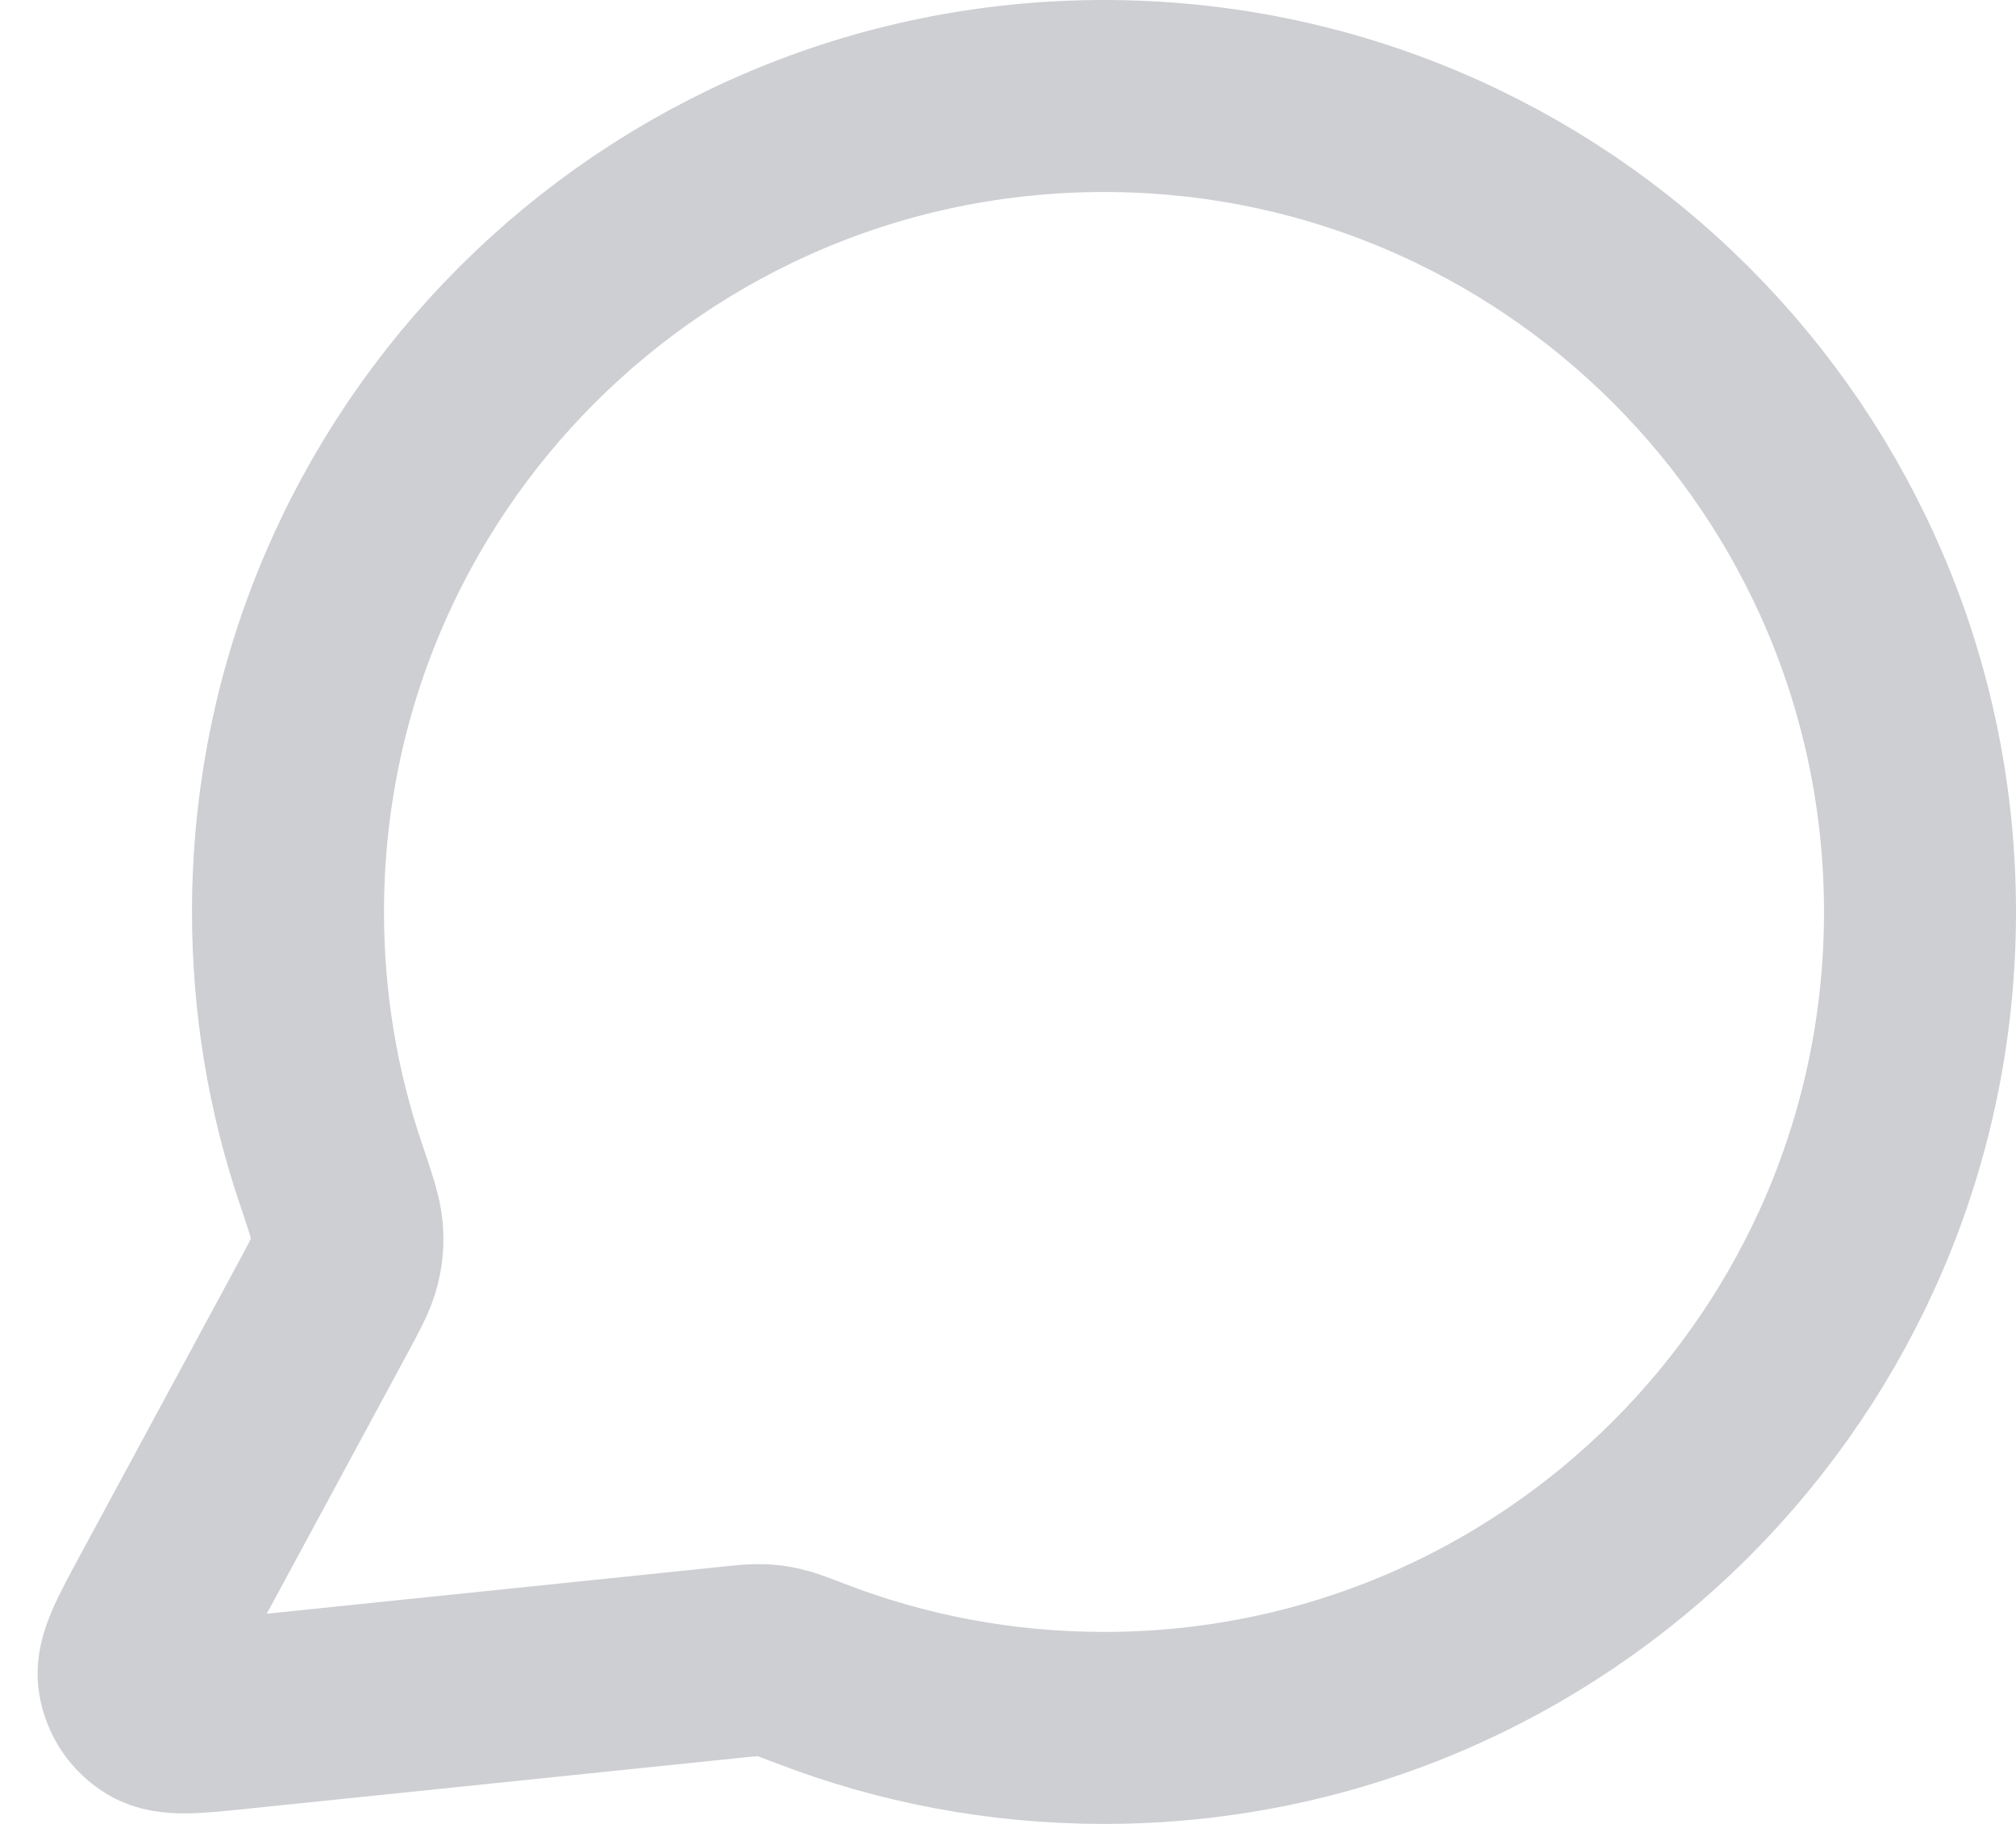
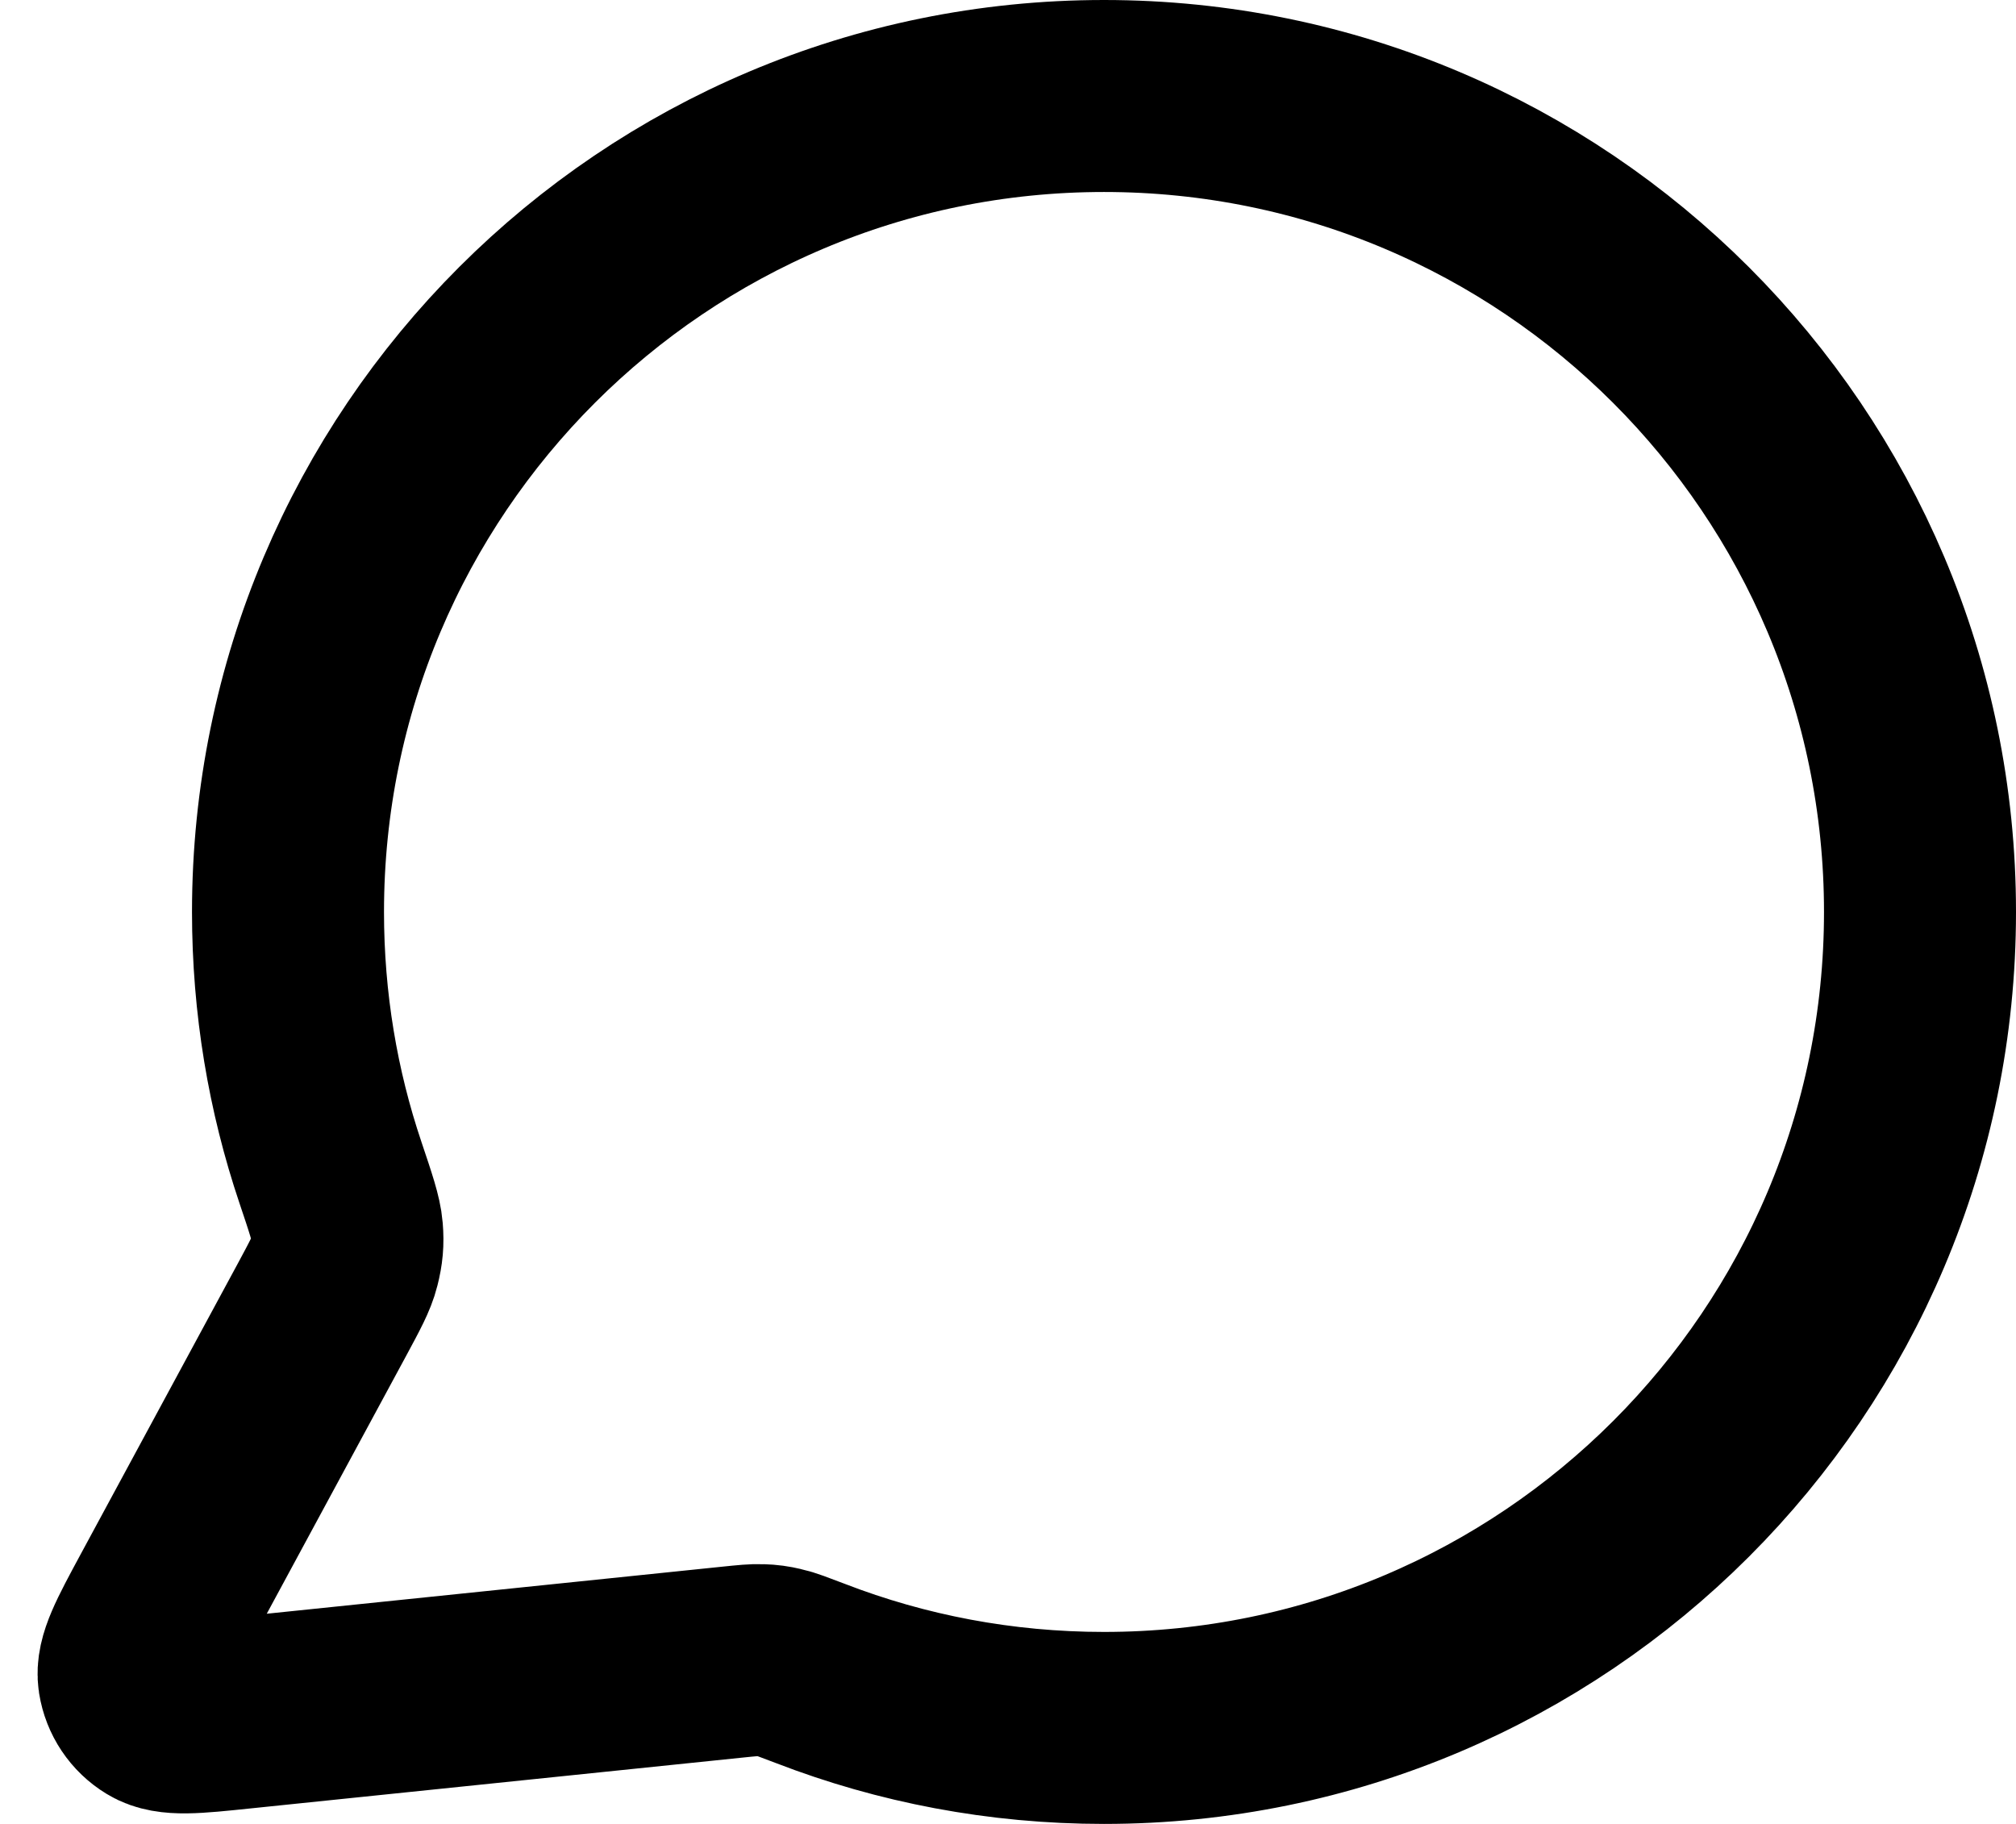
<svg xmlns="http://www.w3.org/2000/svg" width="21" height="19" viewBox="0 0 21 19" fill="none">
-   <path d="M20 9.5C20 14.194 16.194 18 11.5 18C10.423 18 9.393 17.8 8.445 17.434C8.271 17.368 8.185 17.334 8.116 17.319C8.048 17.303 7.999 17.296 7.929 17.294C7.859 17.291 7.781 17.299 7.626 17.315L2.505 17.844C2.017 17.895 1.773 17.92 1.629 17.832C1.503 17.756 1.418 17.628 1.395 17.483C1.369 17.316 1.486 17.1 1.719 16.668L3.355 13.641C3.489 13.392 3.557 13.267 3.587 13.147C3.617 13.029 3.625 12.943 3.615 12.821C3.605 12.698 3.551 12.538 3.443 12.217C3.155 11.364 3 10.45 3 9.5C3 4.806 6.805 1 11.5 1C16.194 1 20 4.806 20 9.5Z" stroke="#CECFD2" stroke-width="2" stroke-linecap="round" stroke-linejoin="round" />
+   <path d="M20 9.5C20 14.194 16.194 18 11.5 18C10.423 18 9.393 17.8 8.445 17.434C8.271 17.368 8.185 17.334 8.116 17.319C8.048 17.303 7.999 17.296 7.929 17.294C7.859 17.291 7.781 17.299 7.626 17.315L2.505 17.844C2.017 17.895 1.773 17.92 1.629 17.832C1.503 17.756 1.418 17.628 1.395 17.483C1.369 17.316 1.486 17.1 1.719 16.668L3.355 13.641C3.489 13.392 3.557 13.267 3.587 13.147C3.617 13.029 3.625 12.943 3.615 12.821C3.605 12.698 3.551 12.538 3.443 12.217C3.155 11.364 3 10.45 3 9.5C3 4.806 6.805 1 11.5 1C16.194 1 20 4.806 20 9.5Z" stroke="black" stroke-width="2" stroke-linecap="round" stroke-linejoin="round" />
</svg>
